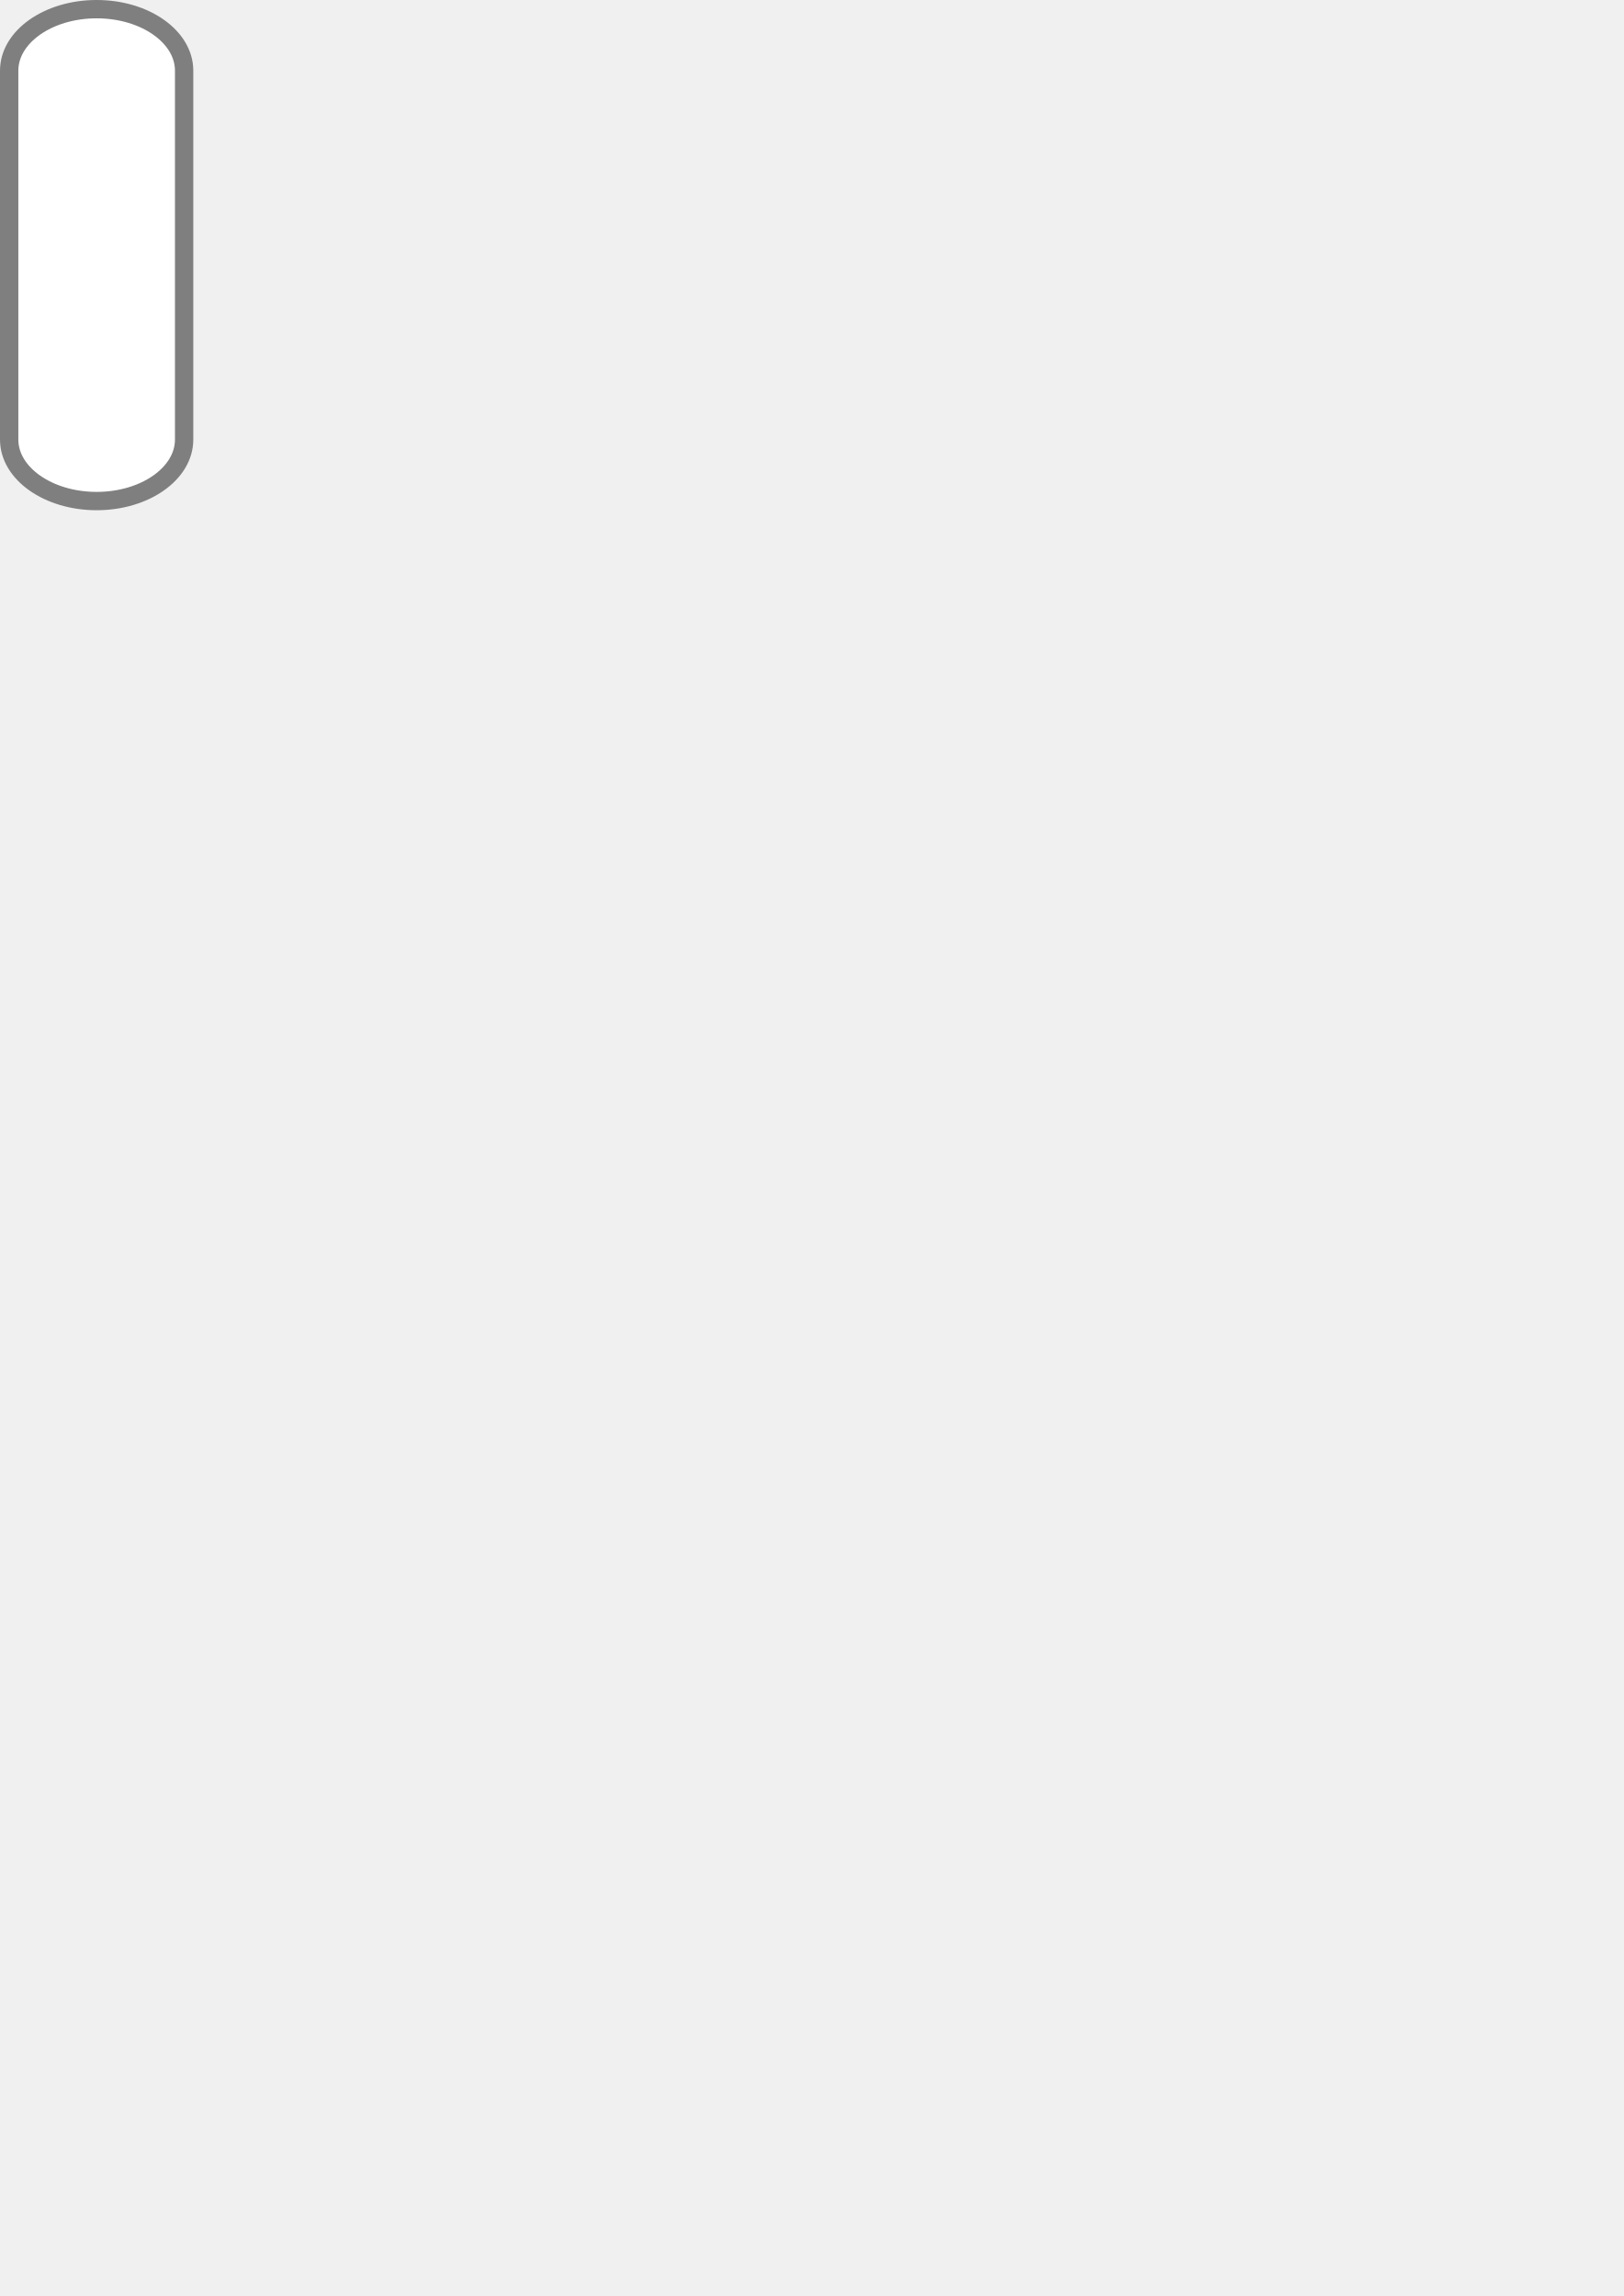
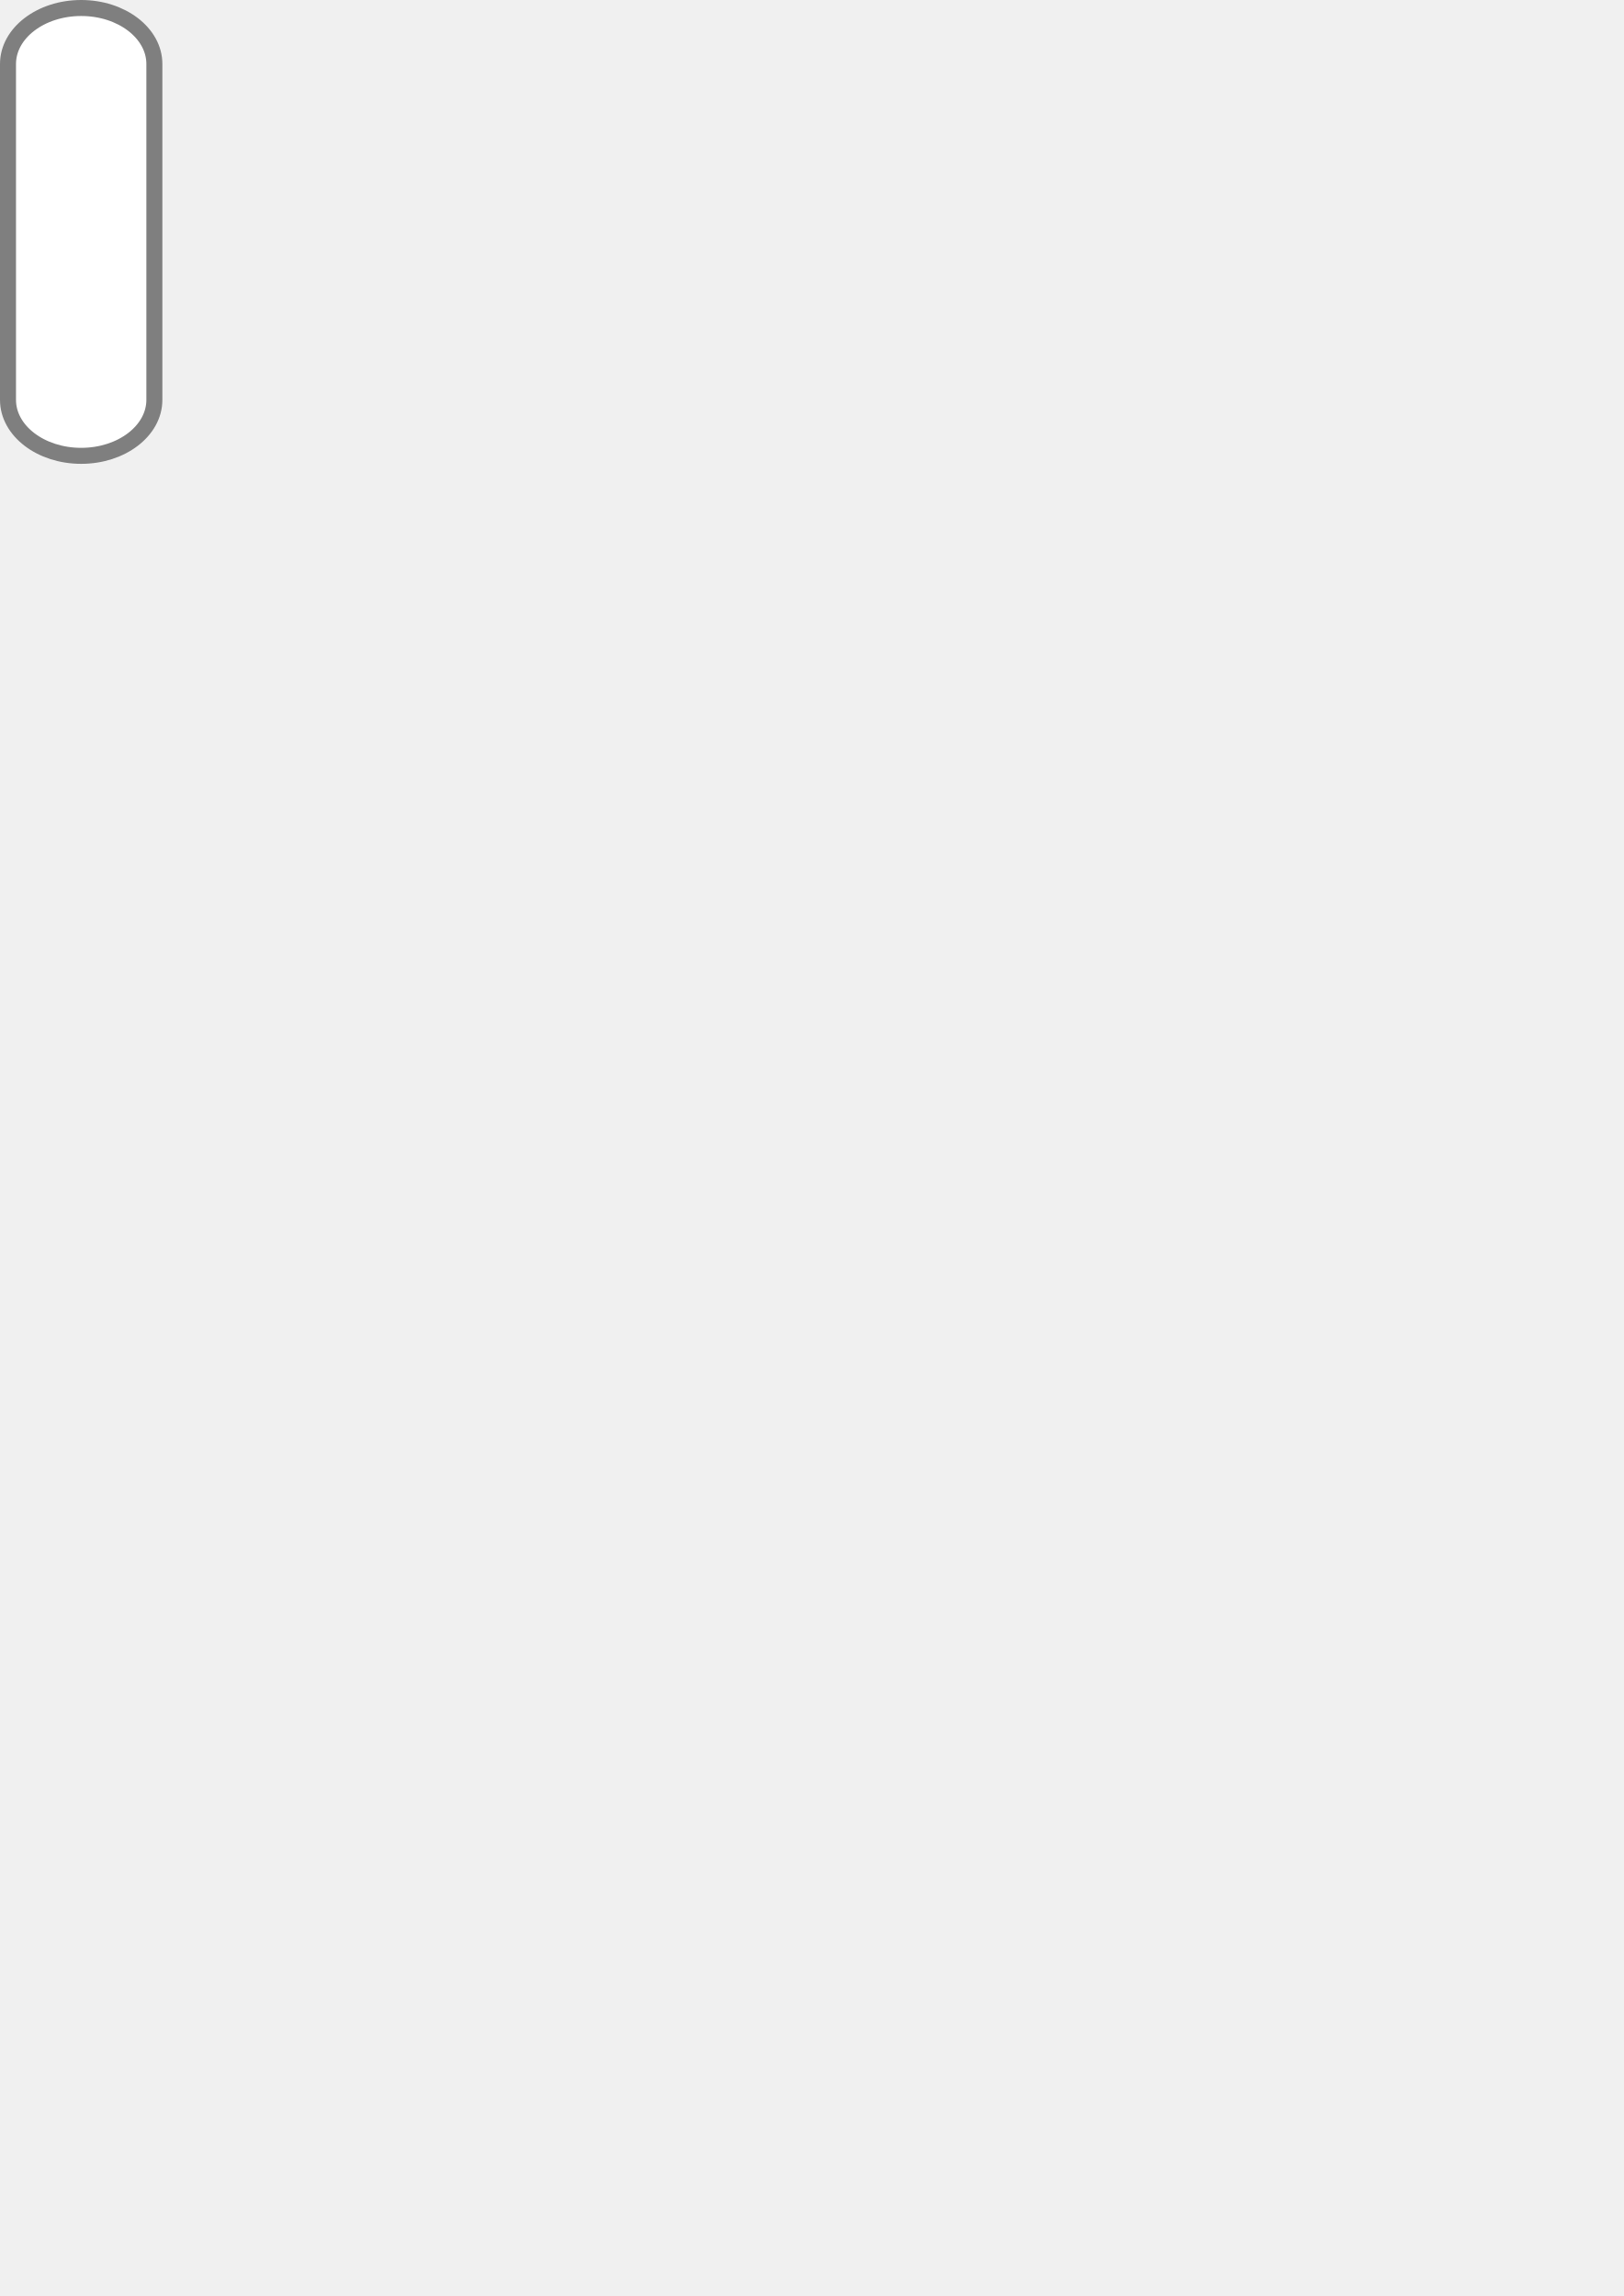
<svg xmlns="http://www.w3.org/2000/svg" width="210mm" height="297mm" viewBox="0 0 210 297" version="1.1" id="svg5">
  <defs id="defs2" />
  <g id="layer1">
-     <path stroke-width="2.372" fill="#ffffff" stroke="#000000" d="M 1.186,9.139 V 56.861 a 11.314,7.954 0 0 0 22.628,0 V 9.139 a 11.314,7.954 0 0 0 -22.628,0" id="path448" style="stroke:#7f7f7f;stroke-opacity:1" />
+     <path stroke-width="2.07" fill="#ffffff" stroke="#000000" d="M 1.035,8.276 V 51.724 a 9.465,7.241 0 0 0 18.93,0 V 8.276 a 9.465,7.241 0 0 0 -18.93,0" id="path448" style="stroke:#7f7f7f;stroke-opacity:1" />
  </g>
</svg>
